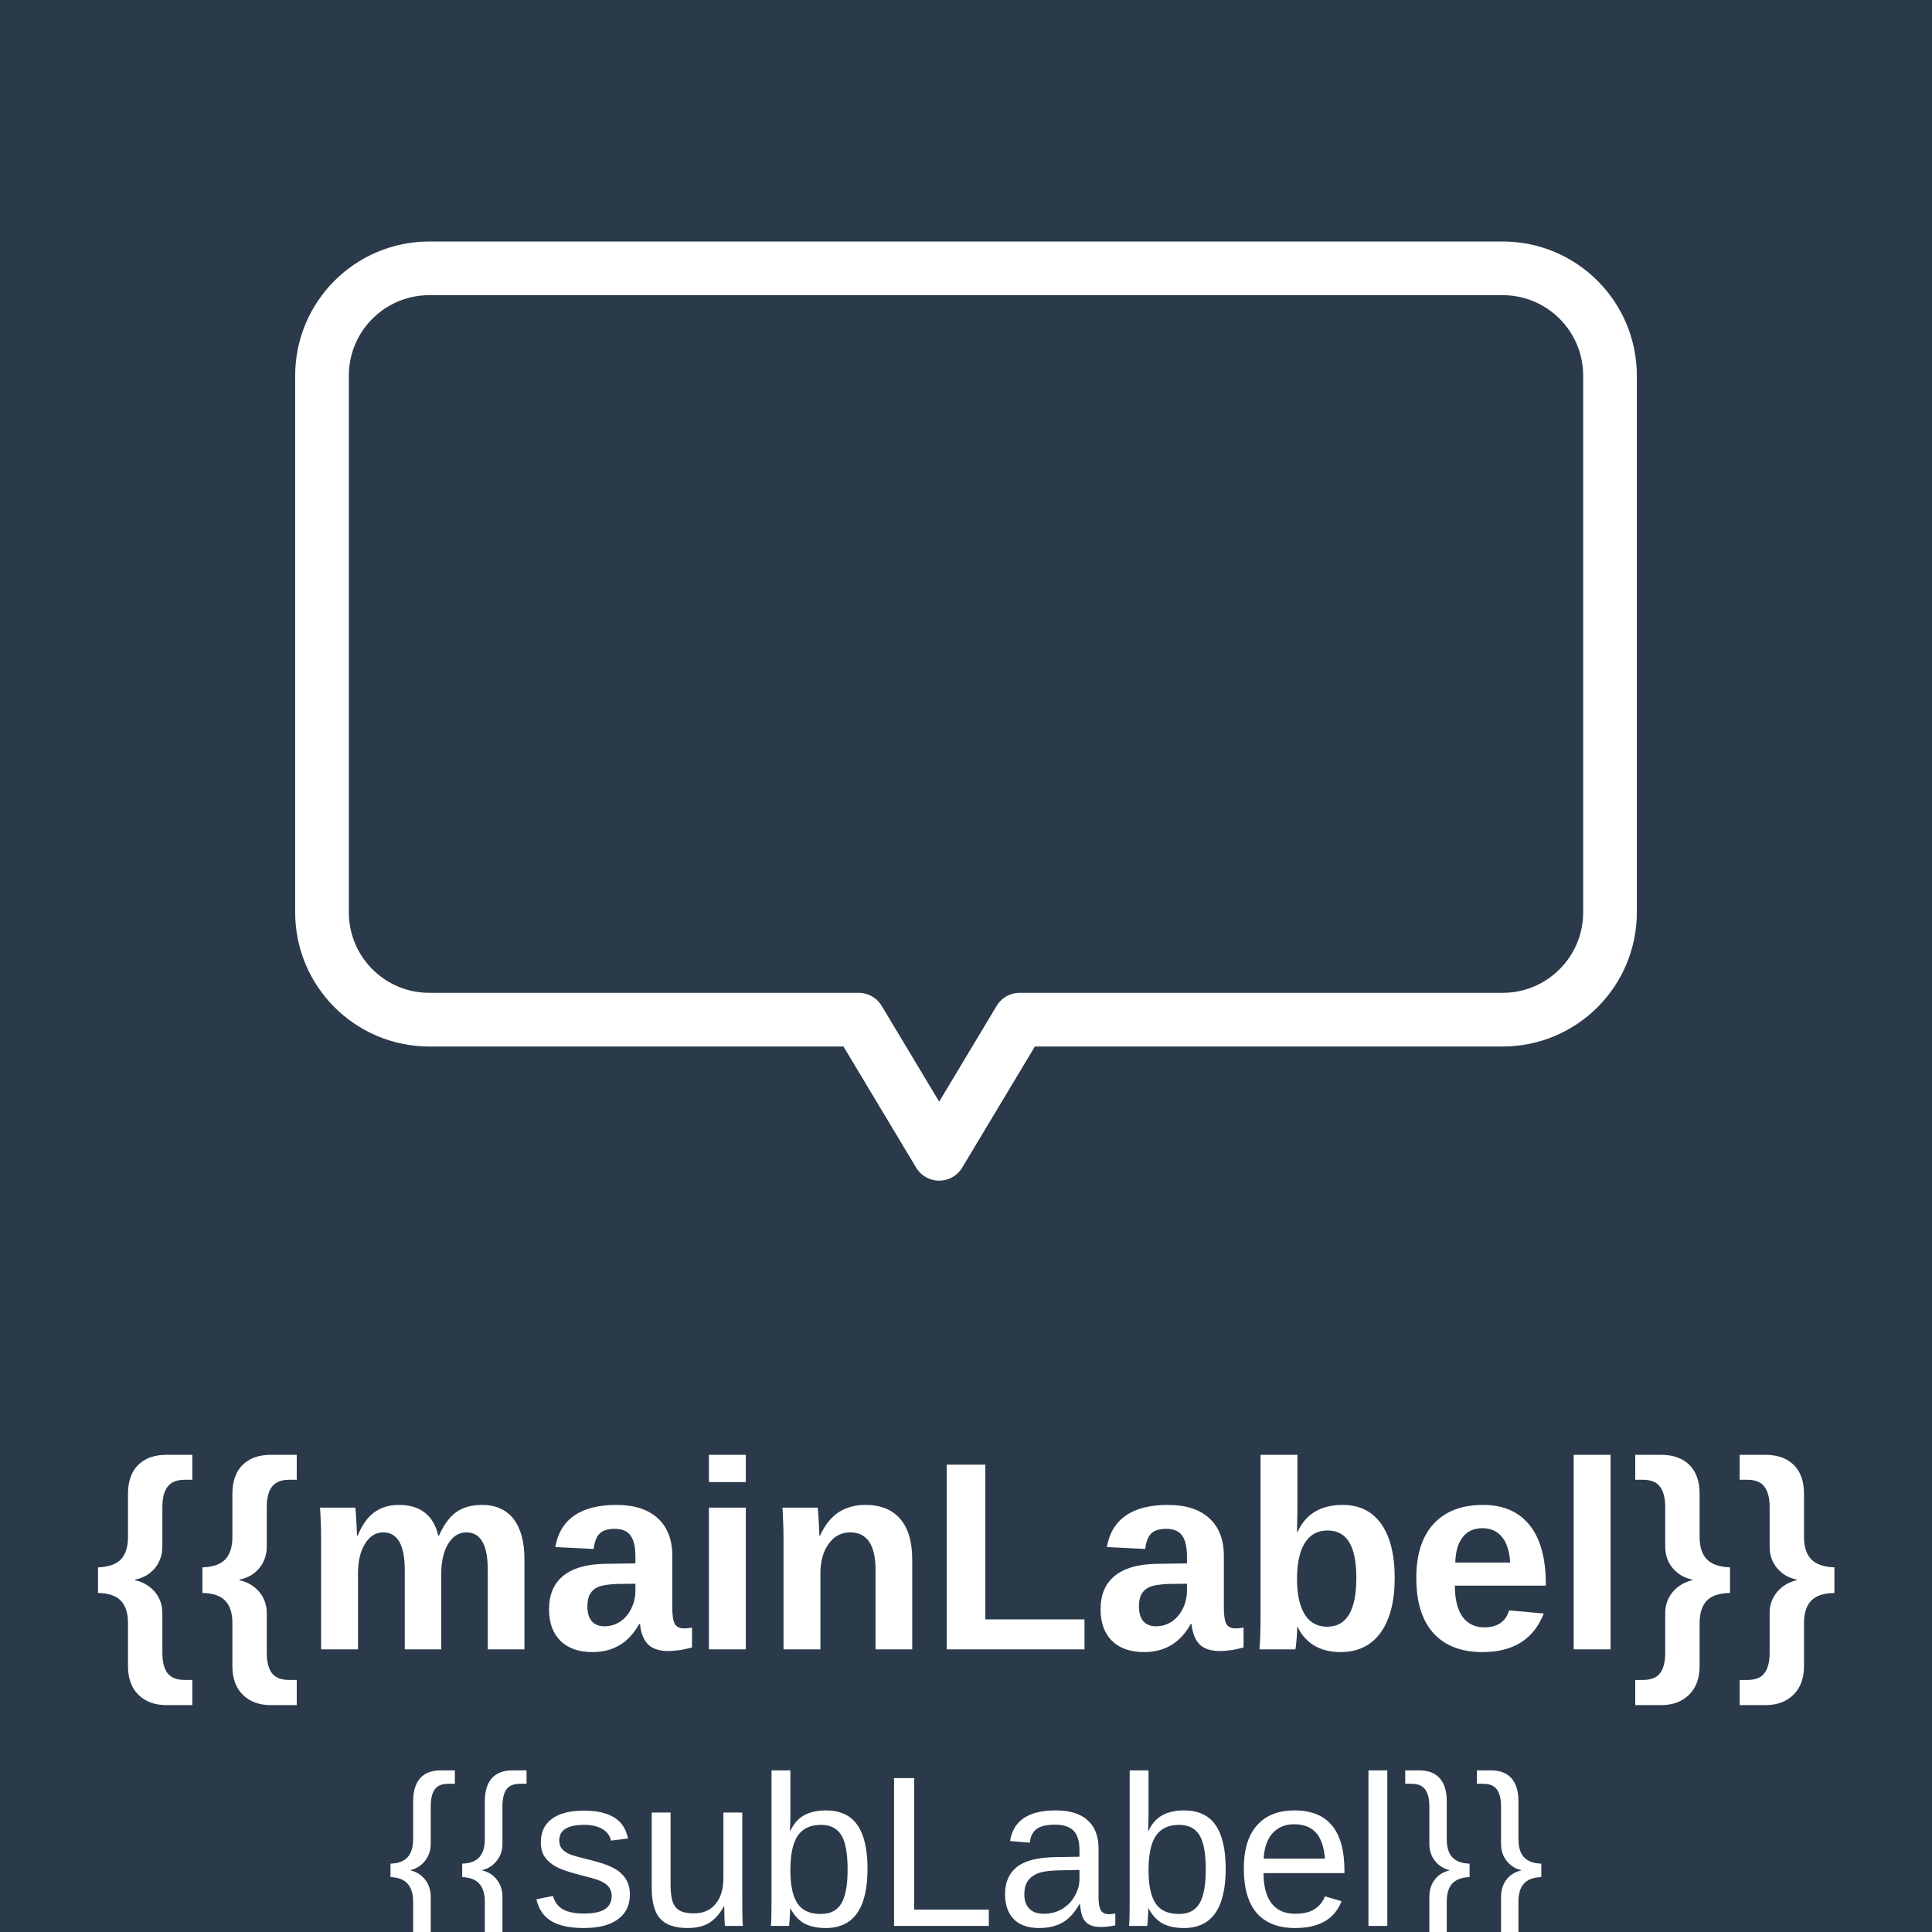
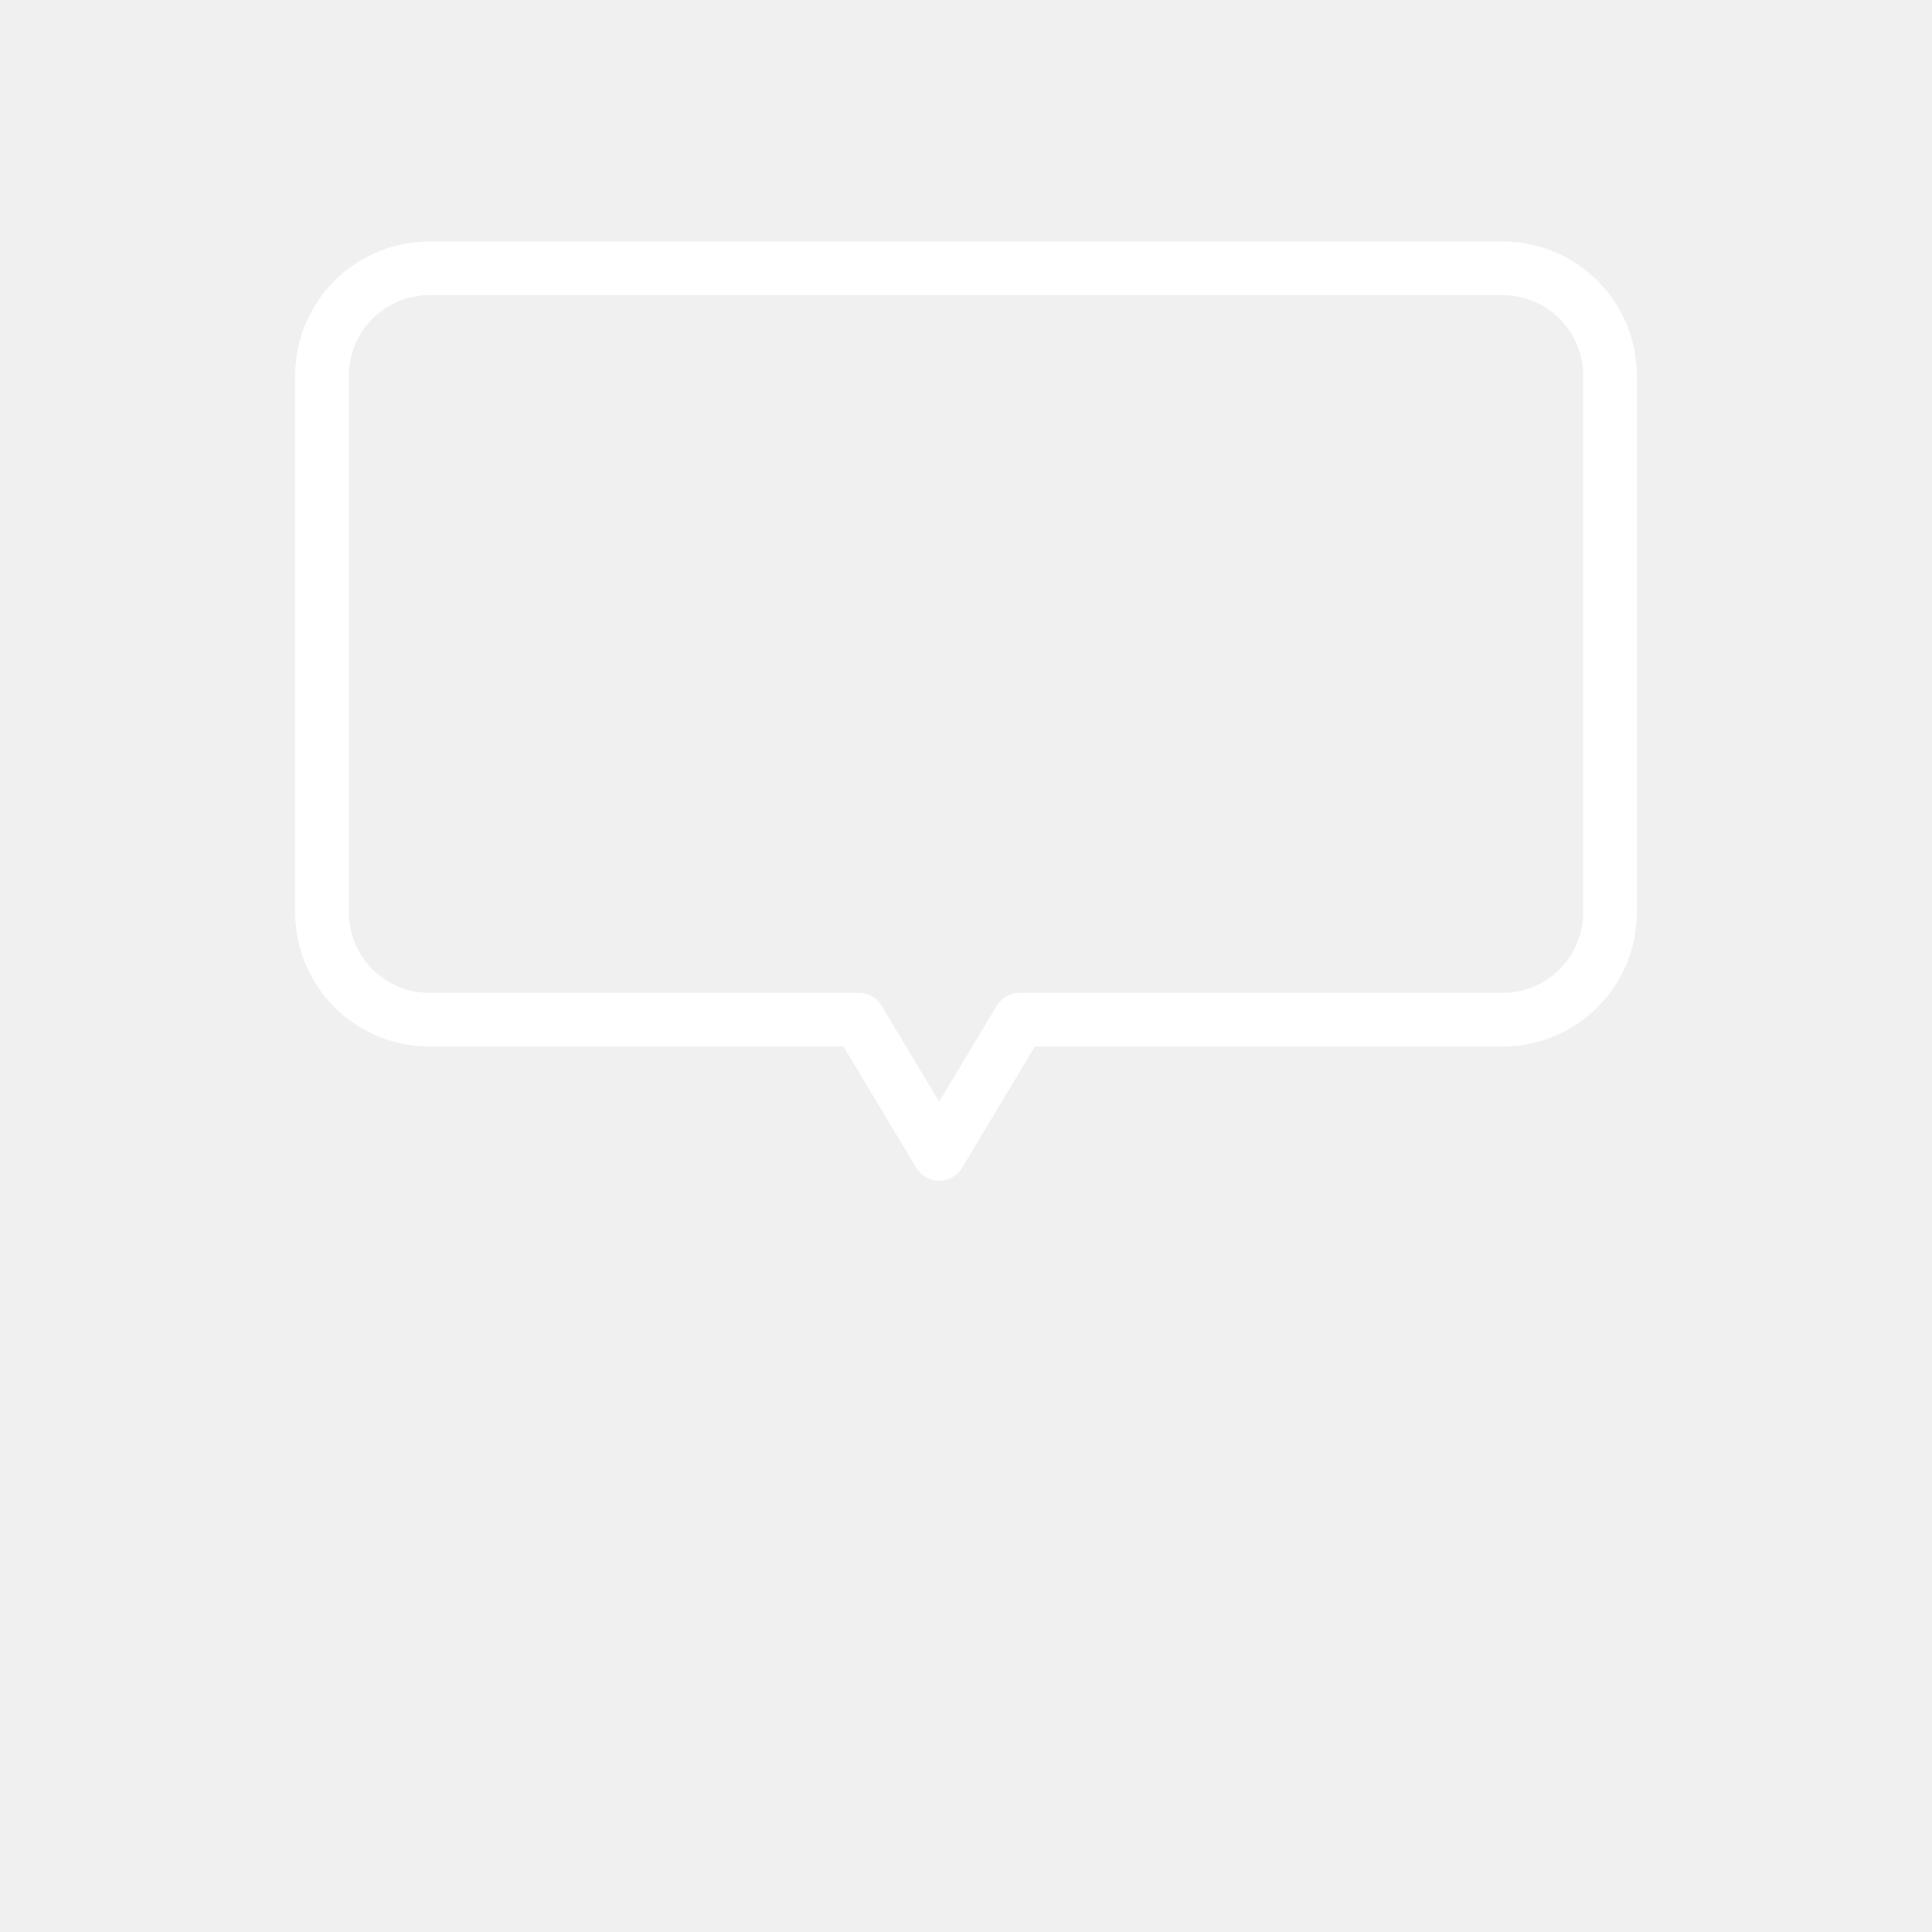
<svg xmlns="http://www.w3.org/2000/svg" viewBox="0 0 144 144">
-   <g filter="url(#activity-state)">
-     <rect x="0" y="0" width="144" height="144" fill="#2a3a4a" />
-     <path d="M32 20 h80 a8 8 0 0 1 8 8 v40 a8 8 0 0 1-8 8 H76 l-6 10 l-6-10 H32 a8 8 0 0 1-8-8 V28 a8 8 0 0 1 8-8 z" fill="none" stroke="#ffffff" stroke-width="4" stroke-linejoin="round" />
-     <line x1="56" y1="56" x2="80" y2="36" stroke="{{color}}" stroke-width="3" stroke-linecap="round" />
-     <line x1="56" y1="56" x2="60" y2="52" stroke="{{color}}" stroke-width="6" stroke-linecap="round" />
-     <text x="72" y="116" text-anchor="middle" dominant-baseline="central" fill="#ffffff" font-family="Arial, sans-serif" font-size="20" font-weight="bold">{{mainLabel}}</text>
-     <text x="72" y="138" text-anchor="middle" dominant-baseline="central" fill="#ffffff" font-family="Arial, sans-serif" font-size="16">{{subLabel}}</text>
-   </g>
+   <path d="M32 20 h80 a8 8 0 0 1 8 8 v40 a8 8 0 0 1-8 8 H76 l-6 10 l-6-10 H32 a8 8 0 0 1-8-8 V28 a8 8 0 0 1 8-8 z" fill="none" stroke="#ffffff" stroke-width="4" stroke-linejoin="round" />
+   <line x1="56" y1="56" x2="80" y2="36" stroke="{{color}}" stroke-width="3" stroke-linecap="round" />
+   <line x1="56" y1="56" x2="60" y2="52" stroke="{{color}}" stroke-width="6" stroke-linecap="round" />
</svg>
